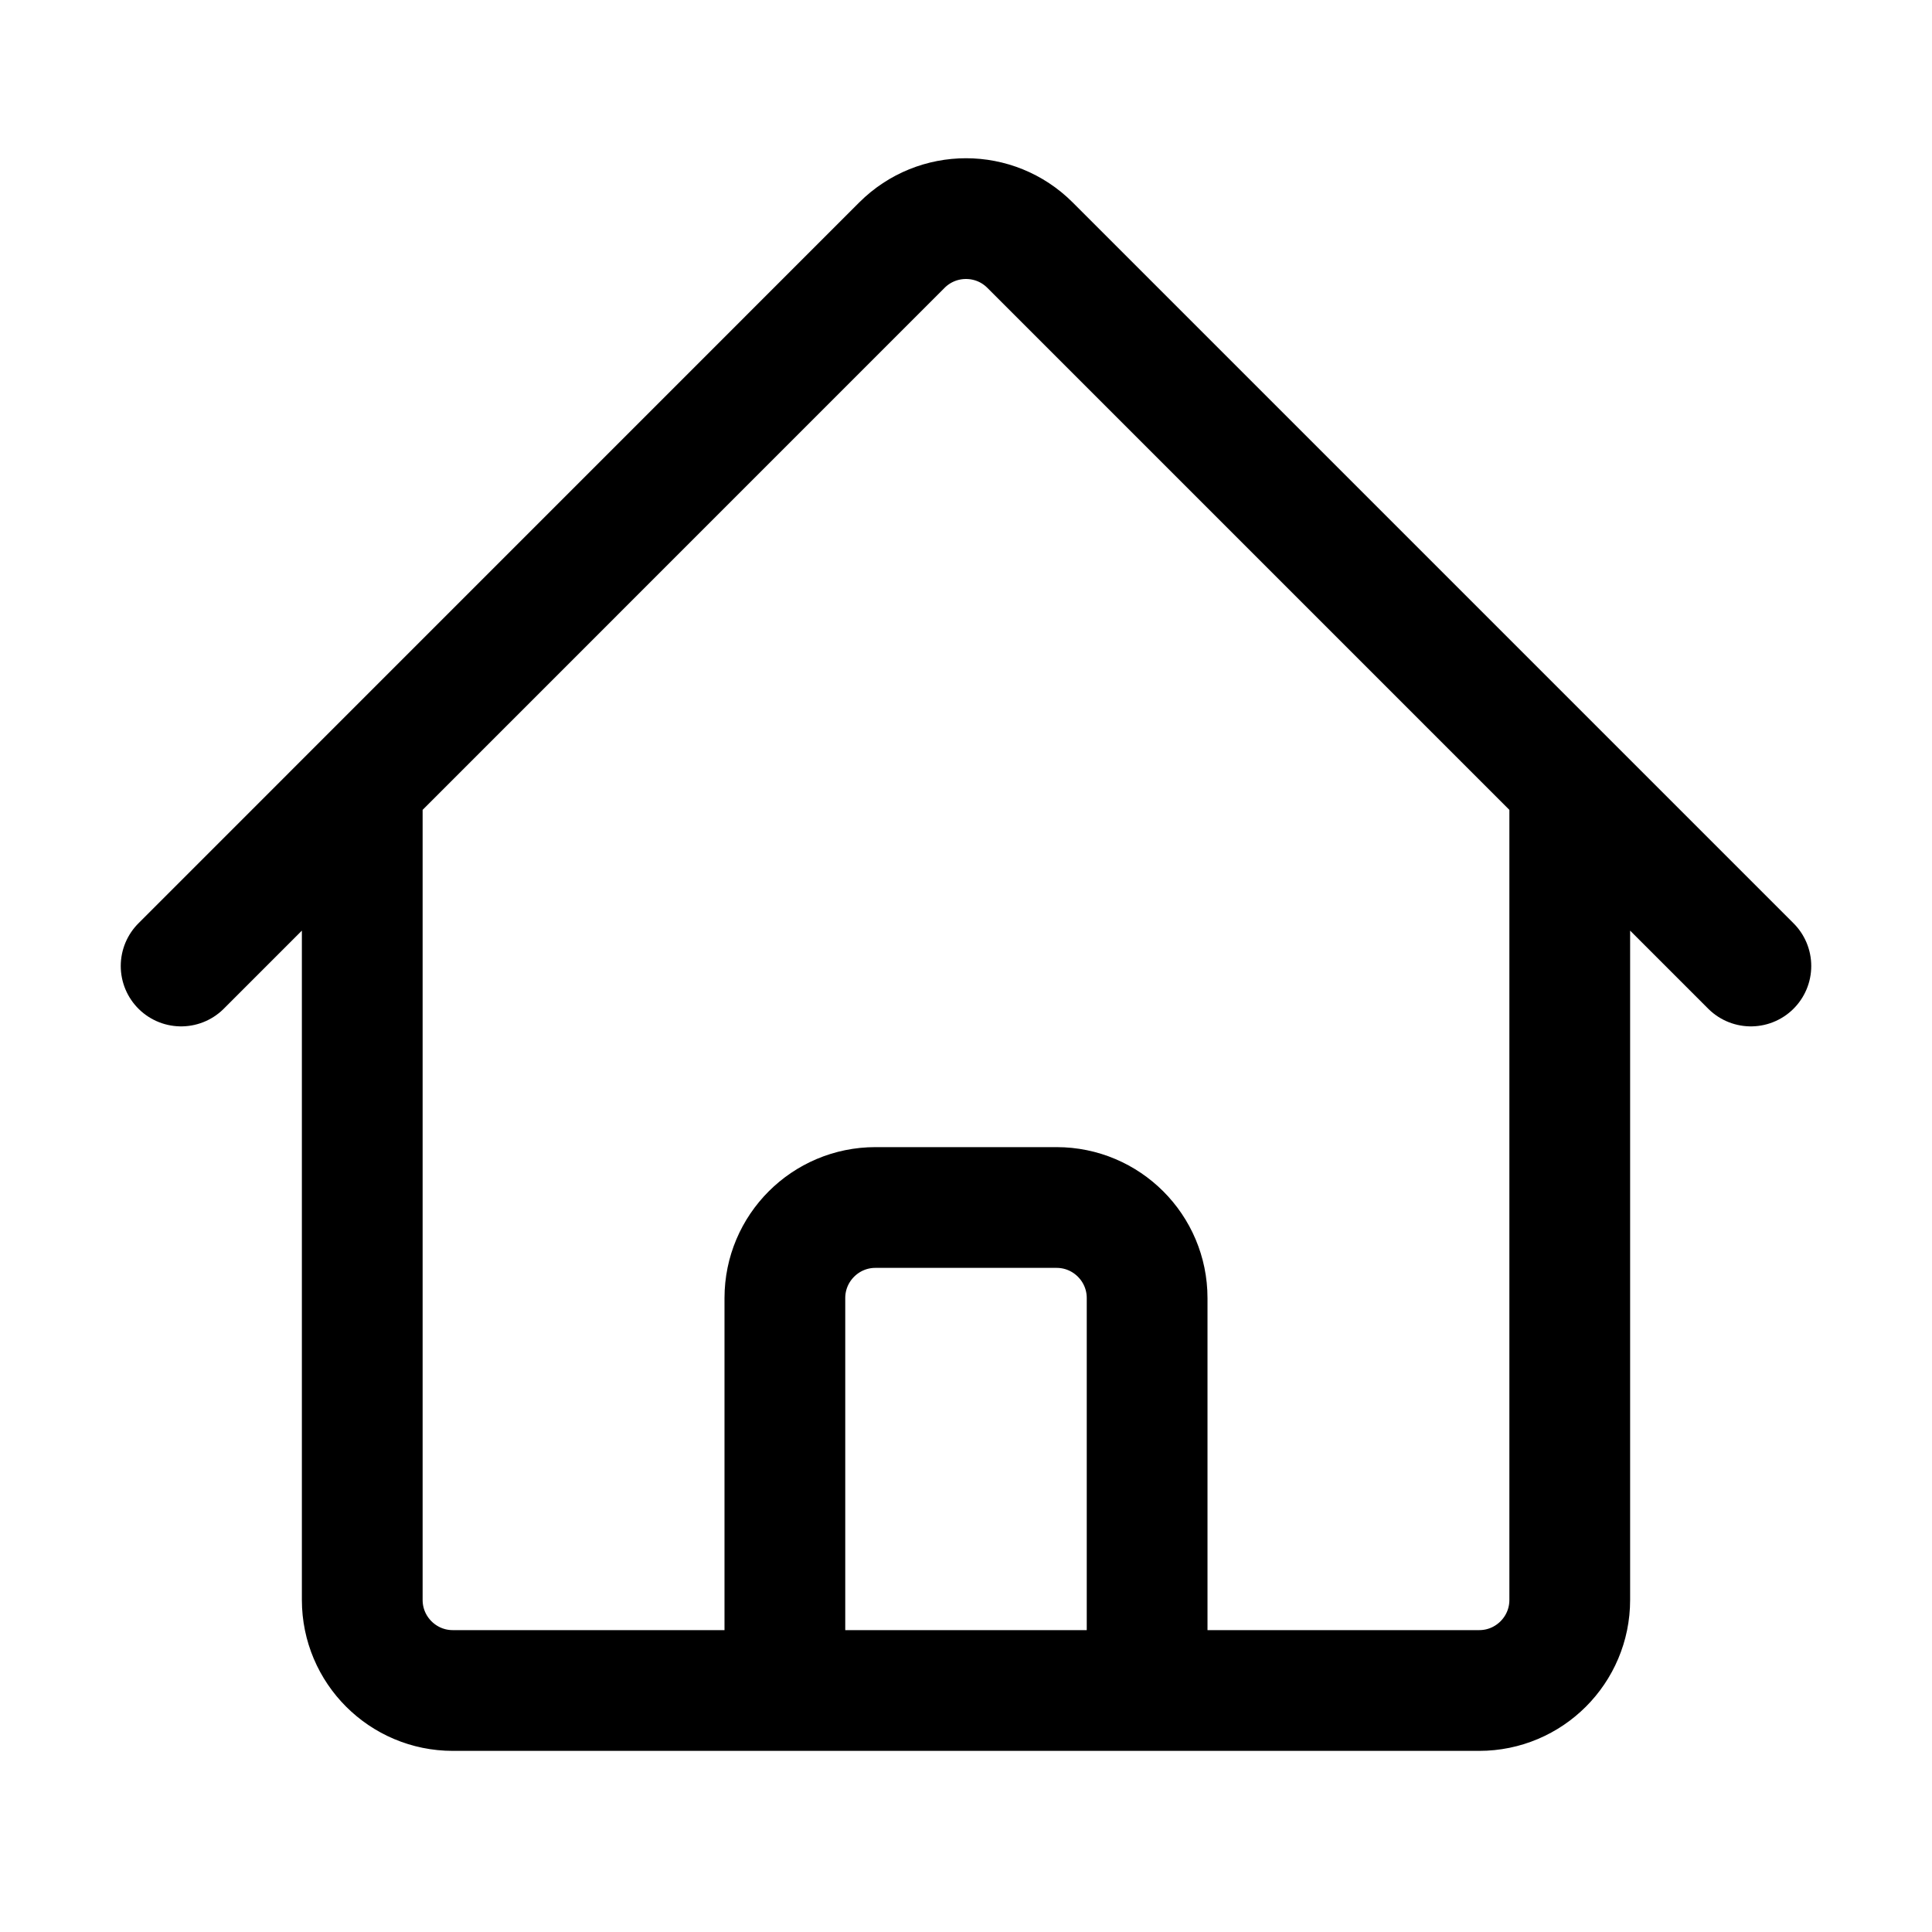
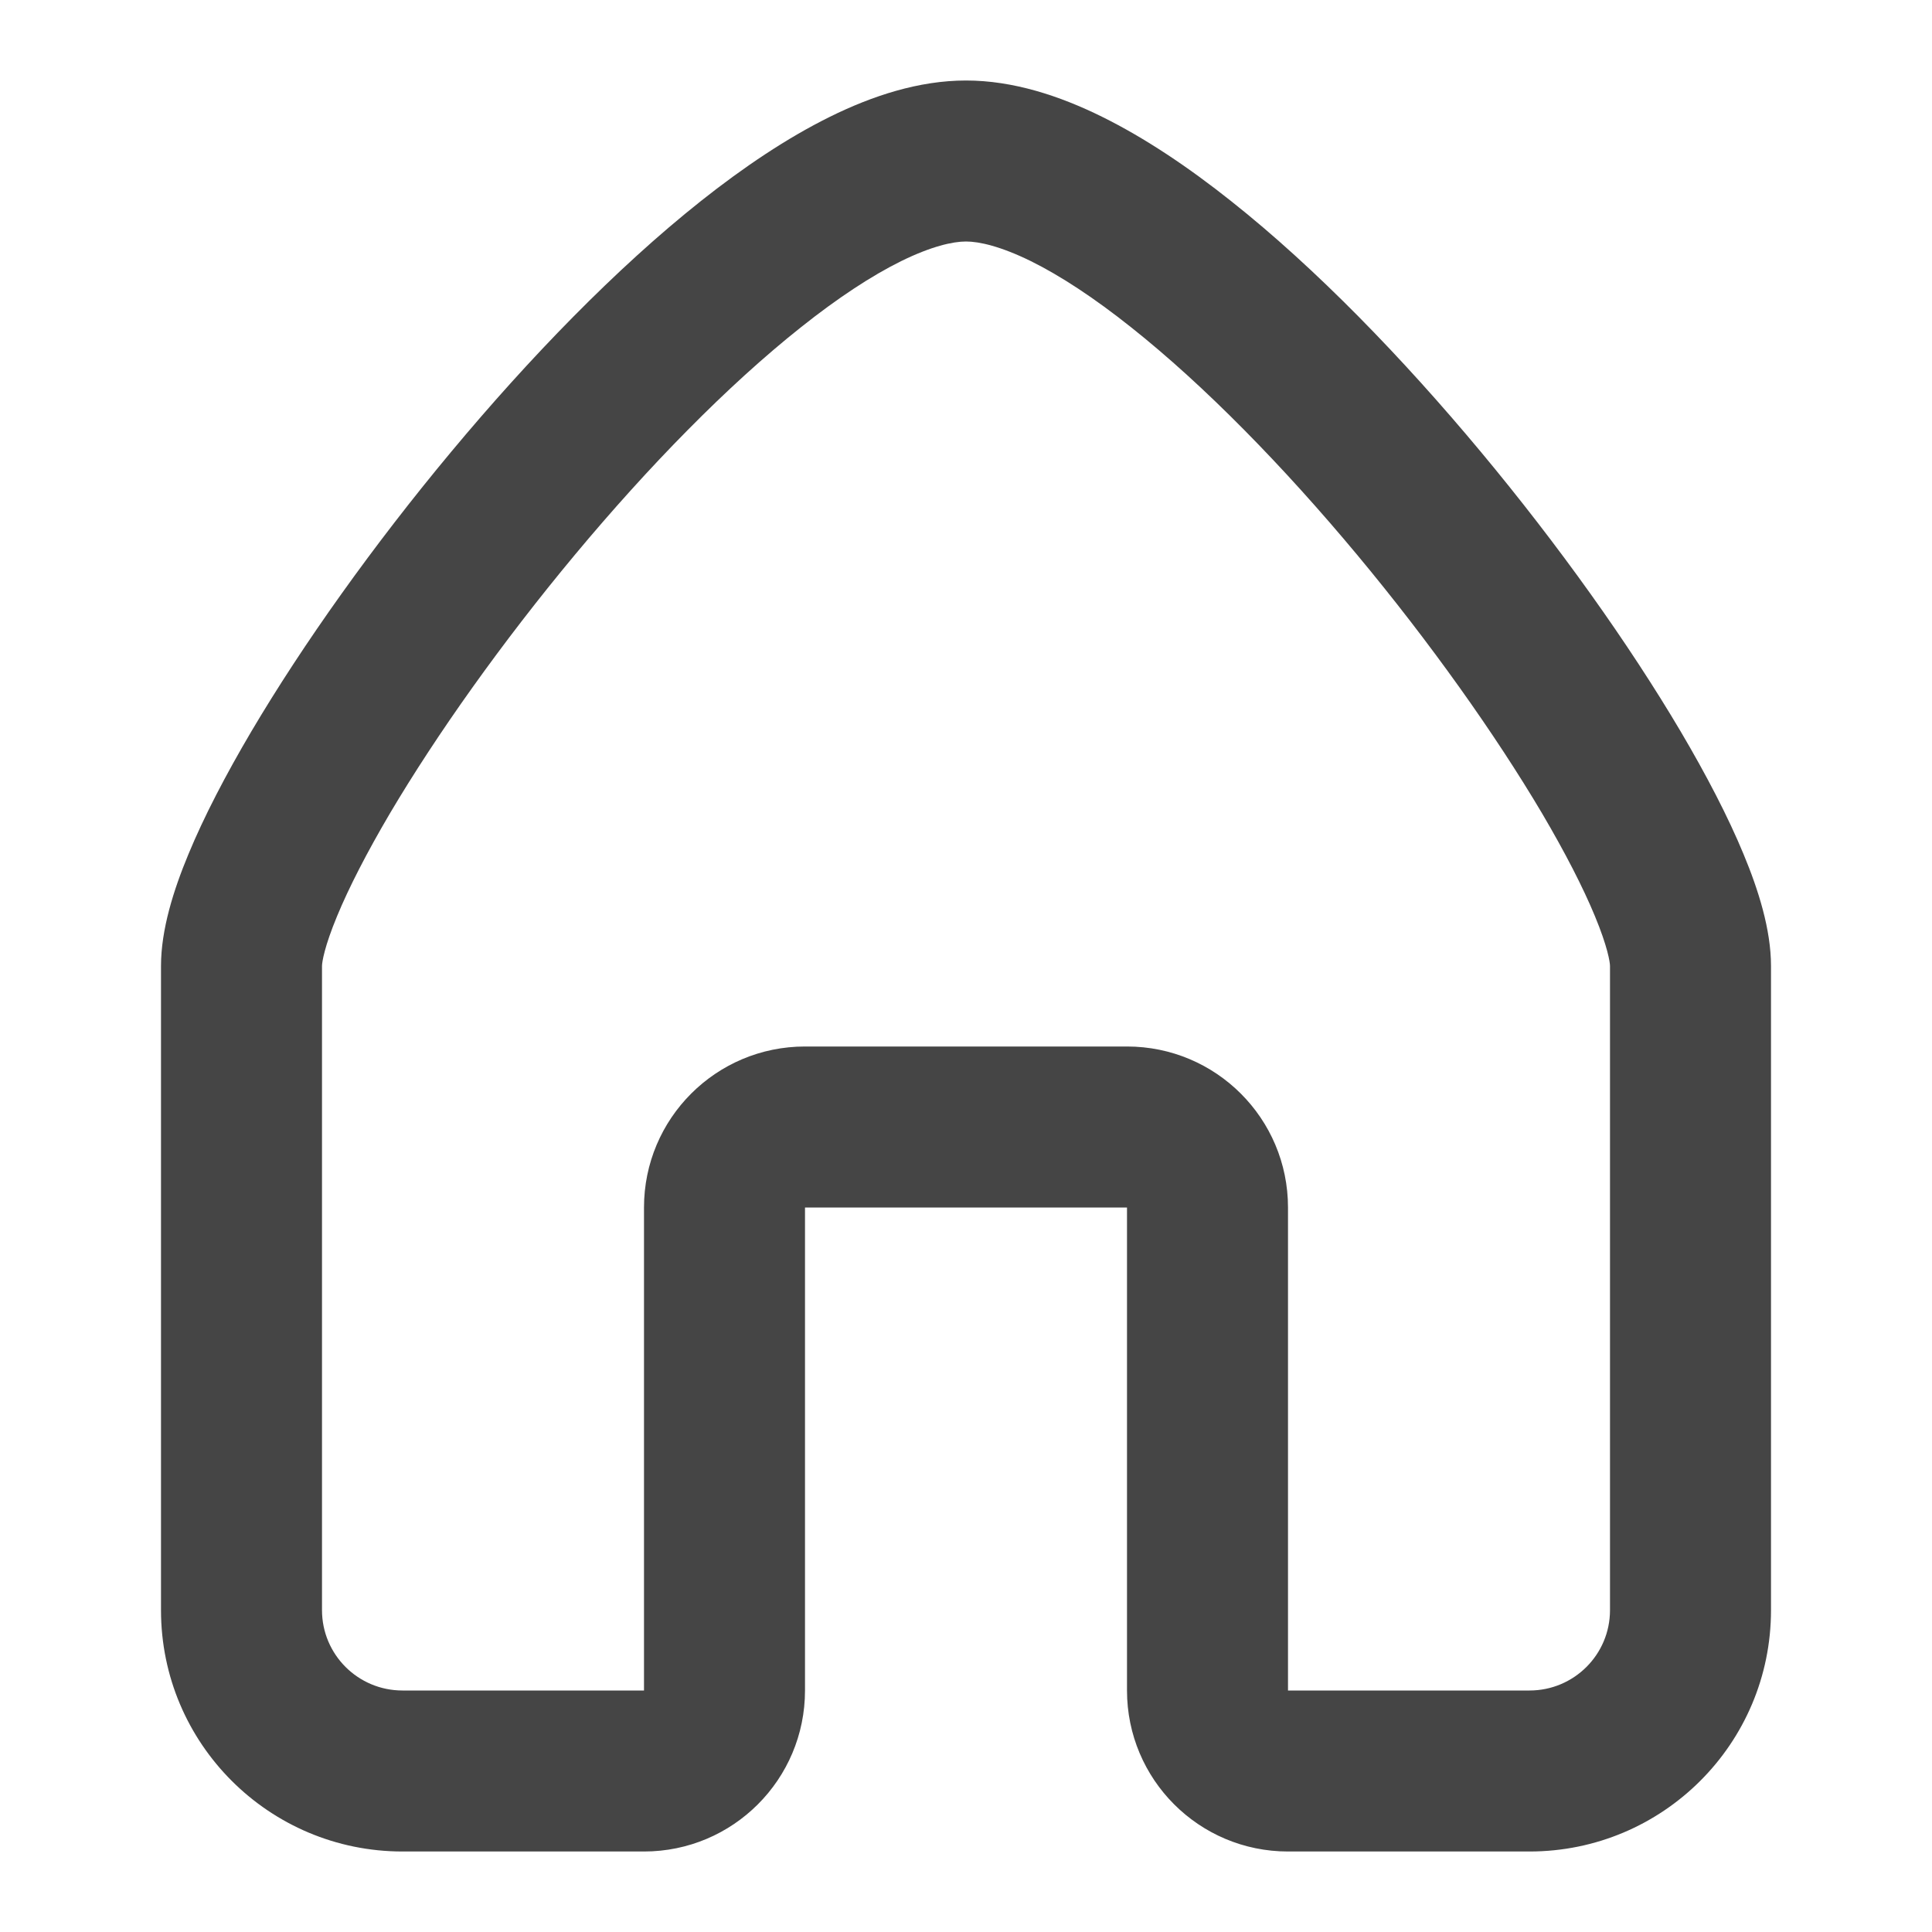
- <svg xmlns="http://www.w3.org/2000/svg" fill="none" viewBox="0 0 24 24" stroke-width="1.5" stroke="currentColor" class="mx-auto ">
-   <path stroke-linecap="round" stroke-linejoin="round" d="m2.25 12 8.954-8.955c.44-.439 1.152-.439 1.591 0L21.75 12M4.5 9.75v10.125c0 .621.504 1.125 1.125 1.125H9.75v-4.875c0-.621.504-1.125 1.125-1.125h2.25c.621 0 1.125.504 1.125 1.125V21h4.125c.621 0 1.125-.504 1.125-1.125V9.75M8.25 21h8.25" />
+ <svg xmlns="http://www.w3.org/2000/svg" width="800px" height="800px" viewBox="0 0 24 24" fill="none">
+   <g id="SVGRepo_bgCarrier" stroke-width="0" />
+   <g id="SVGRepo_tracerCarrier" stroke-linecap="round" stroke-linejoin="round" />
+   <g id="SVGRepo_iconCarrier">
+     <path fill-rule="evenodd" clip-rule="evenodd" d="M4.188 11.379C4.03 11.759 4 11.953 4 12V20.002C4 20.553 4.447 21 5 21H8V15C8 13.895 8.895 13 10 13H14C15.105 13 16 13.895 16 15V21H19C19.553 21 20 20.553 20 20.002V12C20 11.953 19.97 11.759 19.812 11.379C19.666 11.026 19.444 10.593 19.155 10.102C18.576 9.124 17.765 7.98 16.857 6.89C15.947 5.798 14.964 4.79 14.05 4.065C13.594 3.702 13.174 3.426 12.806 3.244C12.429 3.059 12.164 3 12 3C11.836 3 11.571 3.059 11.194 3.244C10.826 3.426 10.406 3.702 9.95 4.065C9.036 4.79 8.053 5.798 7.143 6.89C6.235 7.98 5.424 9.124 4.845 10.102C4.556 10.593 4.334 11.026 4.188 11.379ZM10.309 1.451C10.835 1.191 11.414 1 12 1C12.586 1 13.165 1.191 13.691 1.451C14.225 1.715 14.766 2.079 15.293 2.498C16.349 3.335 17.428 4.452 18.393 5.61C19.36 6.77 20.236 8.001 20.877 9.085C21.196 9.626 21.467 10.146 21.66 10.613C21.843 11.053 22 11.547 22 12V20.002C22 21.66 20.656 23 19 23H16C14.895 23 14 22.105 14 21V15H10V21C10 22.105 9.105 23 8 23H5C3.344 23 2 21.66 2 20.002V12C2 11.547 2.157 11.053 2.34 10.613C2.533 10.146 2.804 9.626 3.123 9.085C3.764 8.001 4.64 6.77 5.607 5.61C6.572 4.452 7.651 3.335 8.706 2.498C9.234 2.079 9.775 1.715 10.309 1.451Z" fill="#454545" />
+   </g>
</svg>
